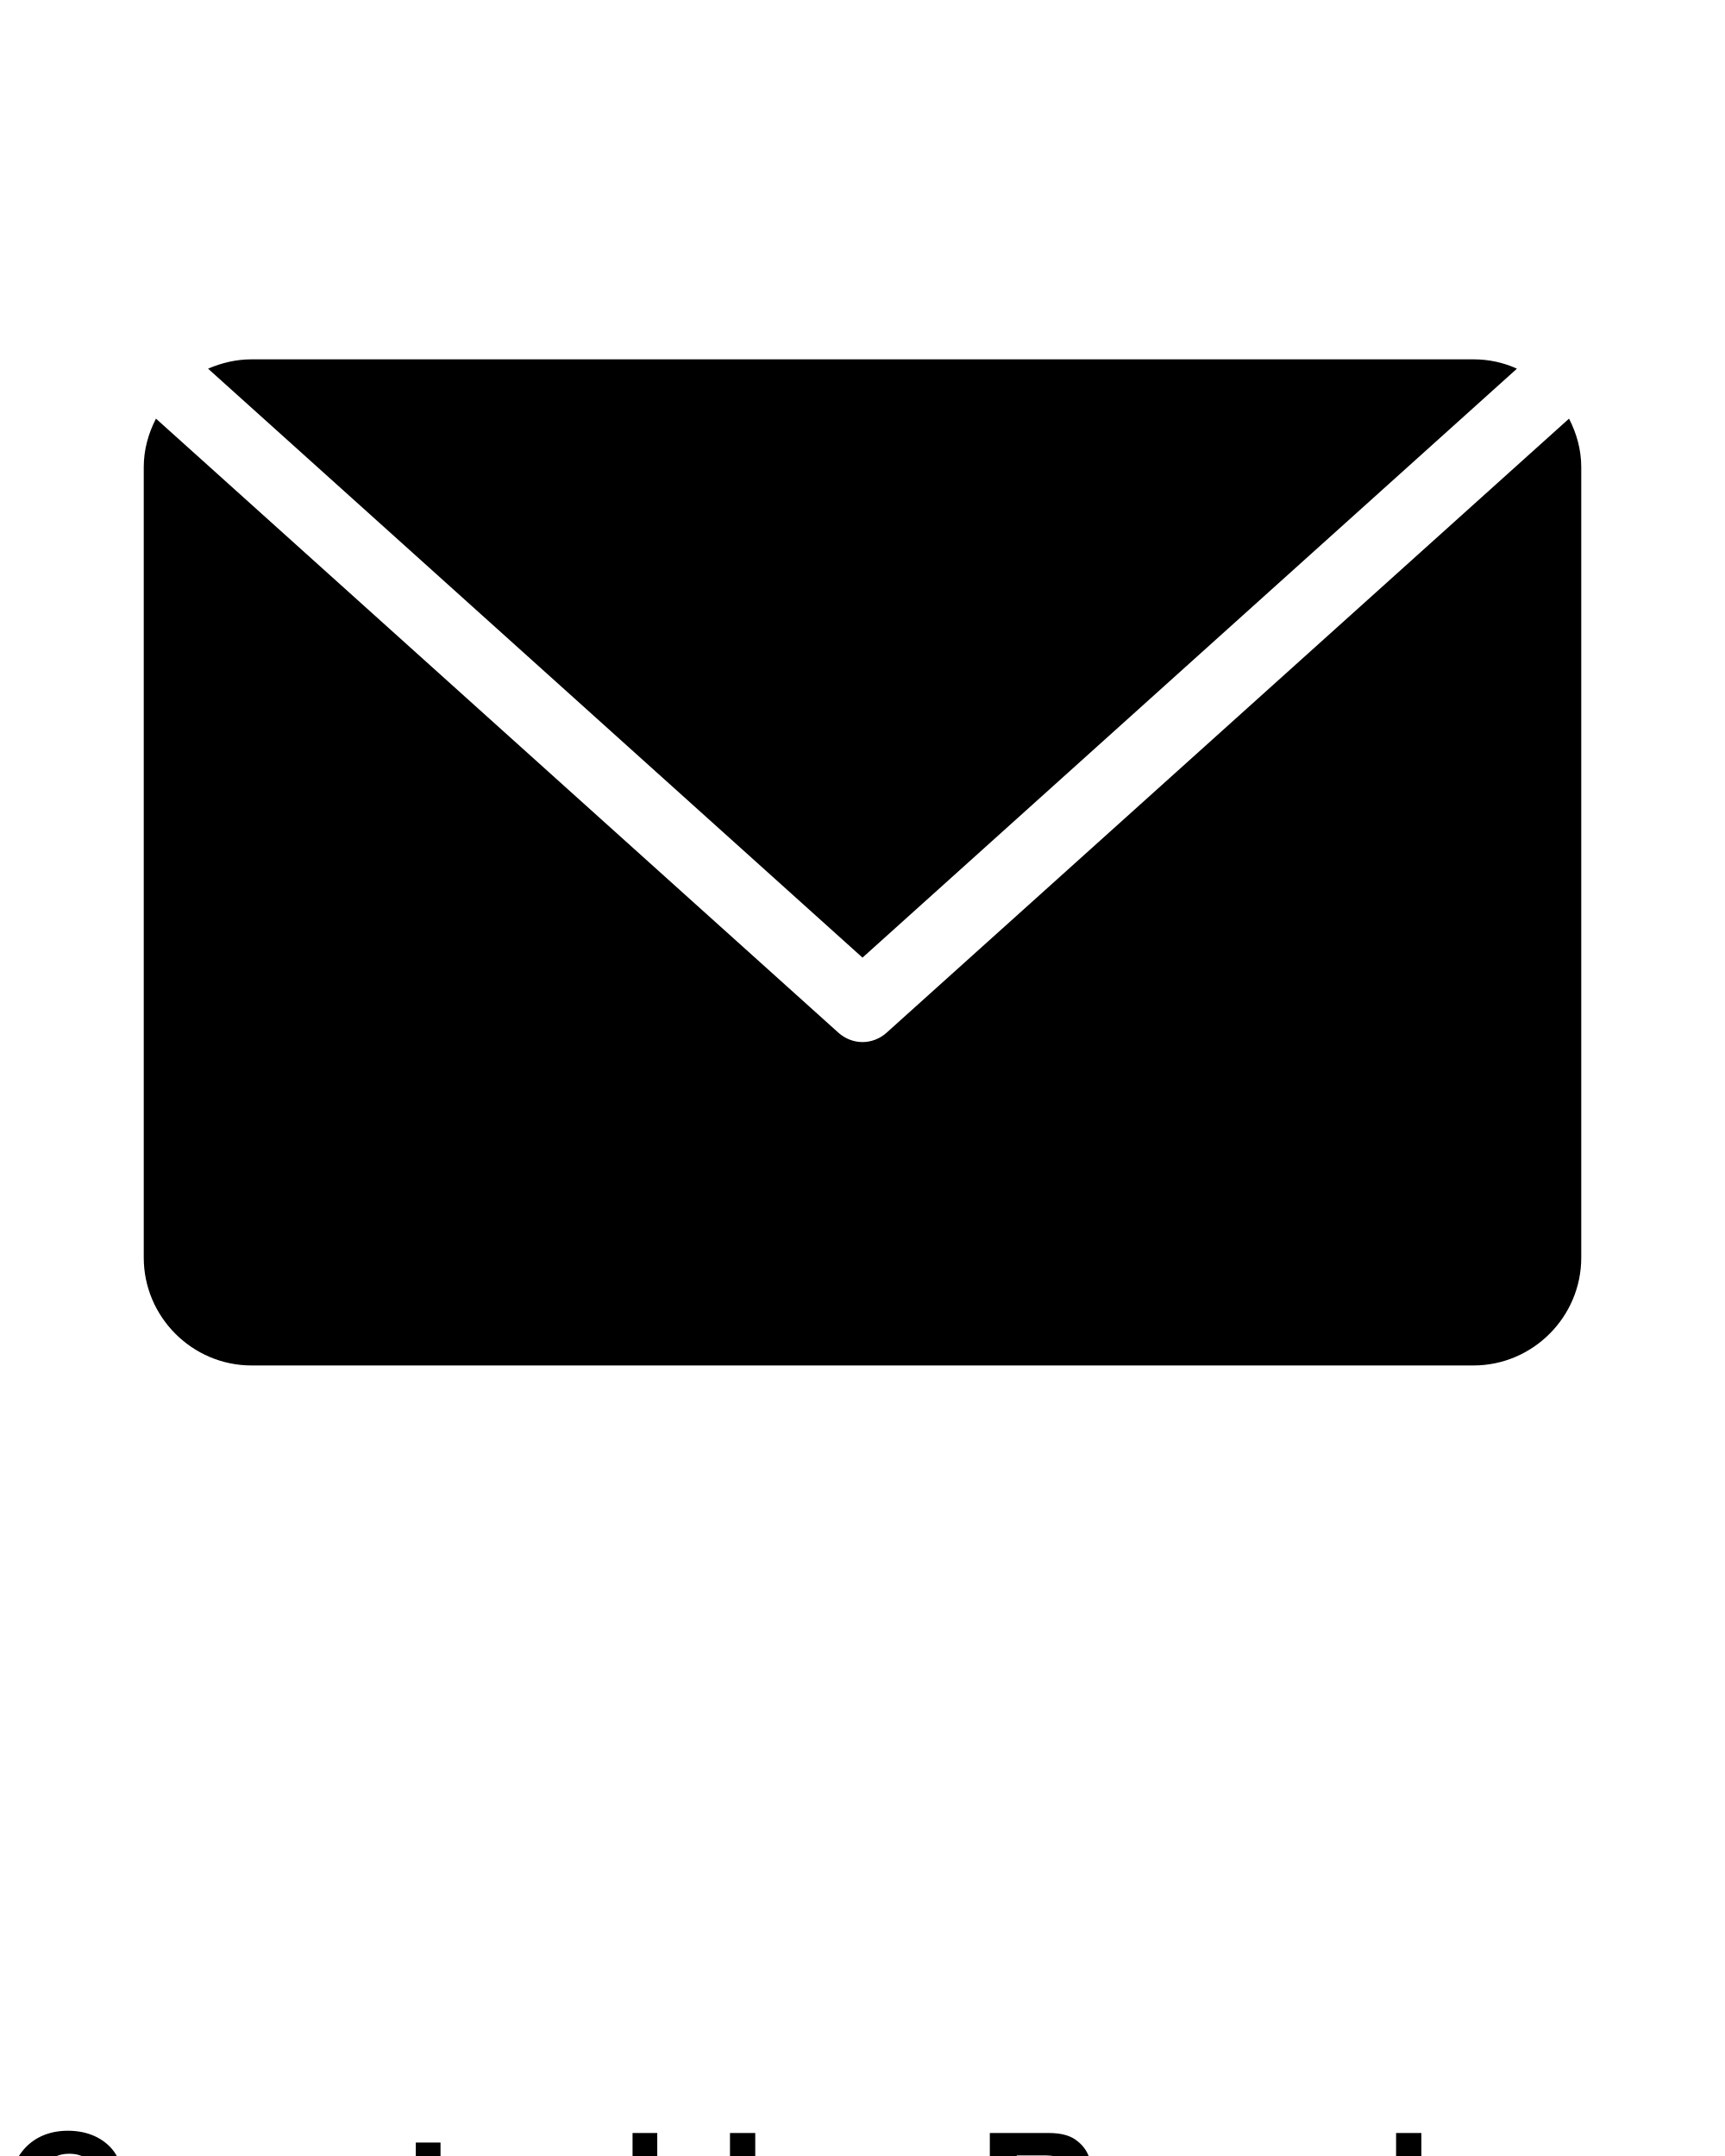
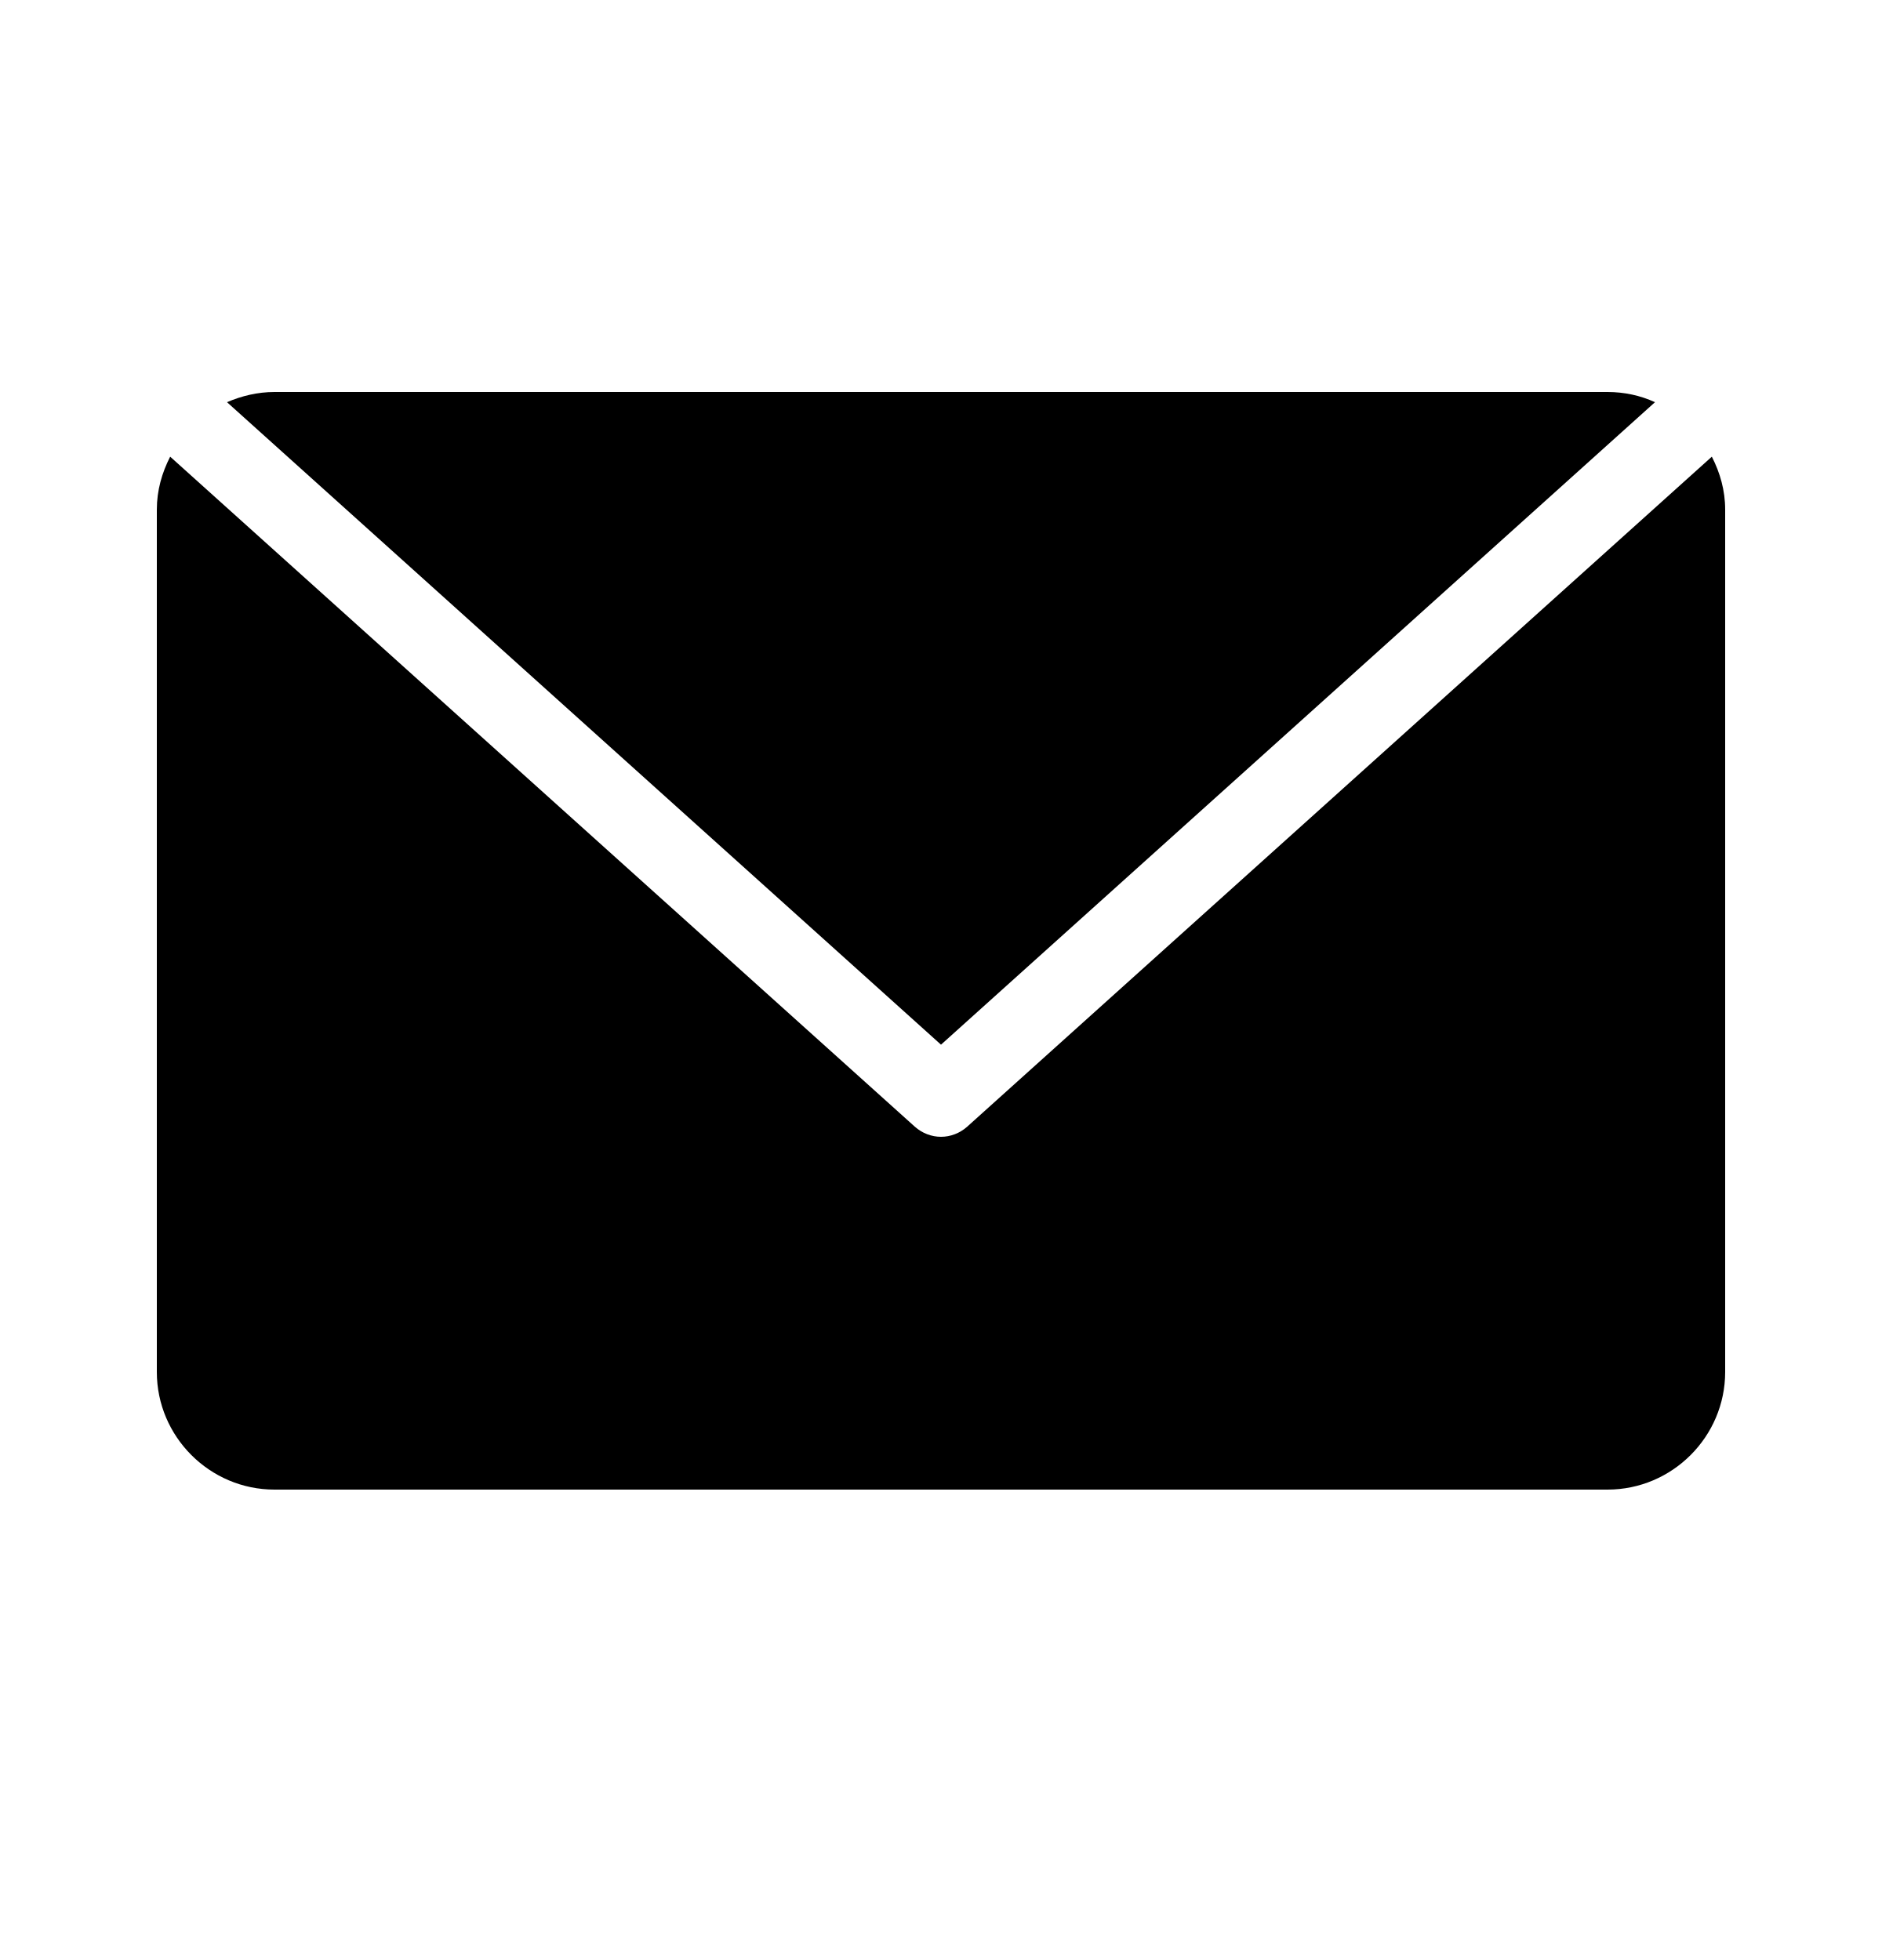
- <svg xmlns="http://www.w3.org/2000/svg" viewBox="0 0 48 60" x="0px" y="0px">
+ <svg xmlns="http://www.w3.org/2000/svg" viewBox="0 0 48 50" x="0px" y="0px">
  <path d="M42.21,10.26c-.37-.17-.78-.26-1.21-.26H7c-.43,0-.84,.1-1.21,.26L24,26.65,42.21,10.26Z" />
  <path d="M24.67,28.74c-.19,.17-.43,.26-.67,.26s-.48-.09-.67-.26L4.34,11.65c-.21,.41-.34,.86-.34,1.35v22c0,1.65,1.35,3,3,3H41c1.65,0,3-1.35,3-3V13c0-.49-.13-.94-.34-1.35L24.67,28.74Z" />
  <text x="0" y="63" fill="#000000" font-size="5px" font-weight="bold" font-family="'Helvetica Neue', Helvetica, Arial-Unicode, Arial, Sans-serif">Created by Branken Spin</text>
  <text x="0" y="68" fill="#000000" font-size="5px" font-weight="bold" font-family="'Helvetica Neue', Helvetica, Arial-Unicode, Arial, Sans-serif">from the Noun Project</text>
</svg>
